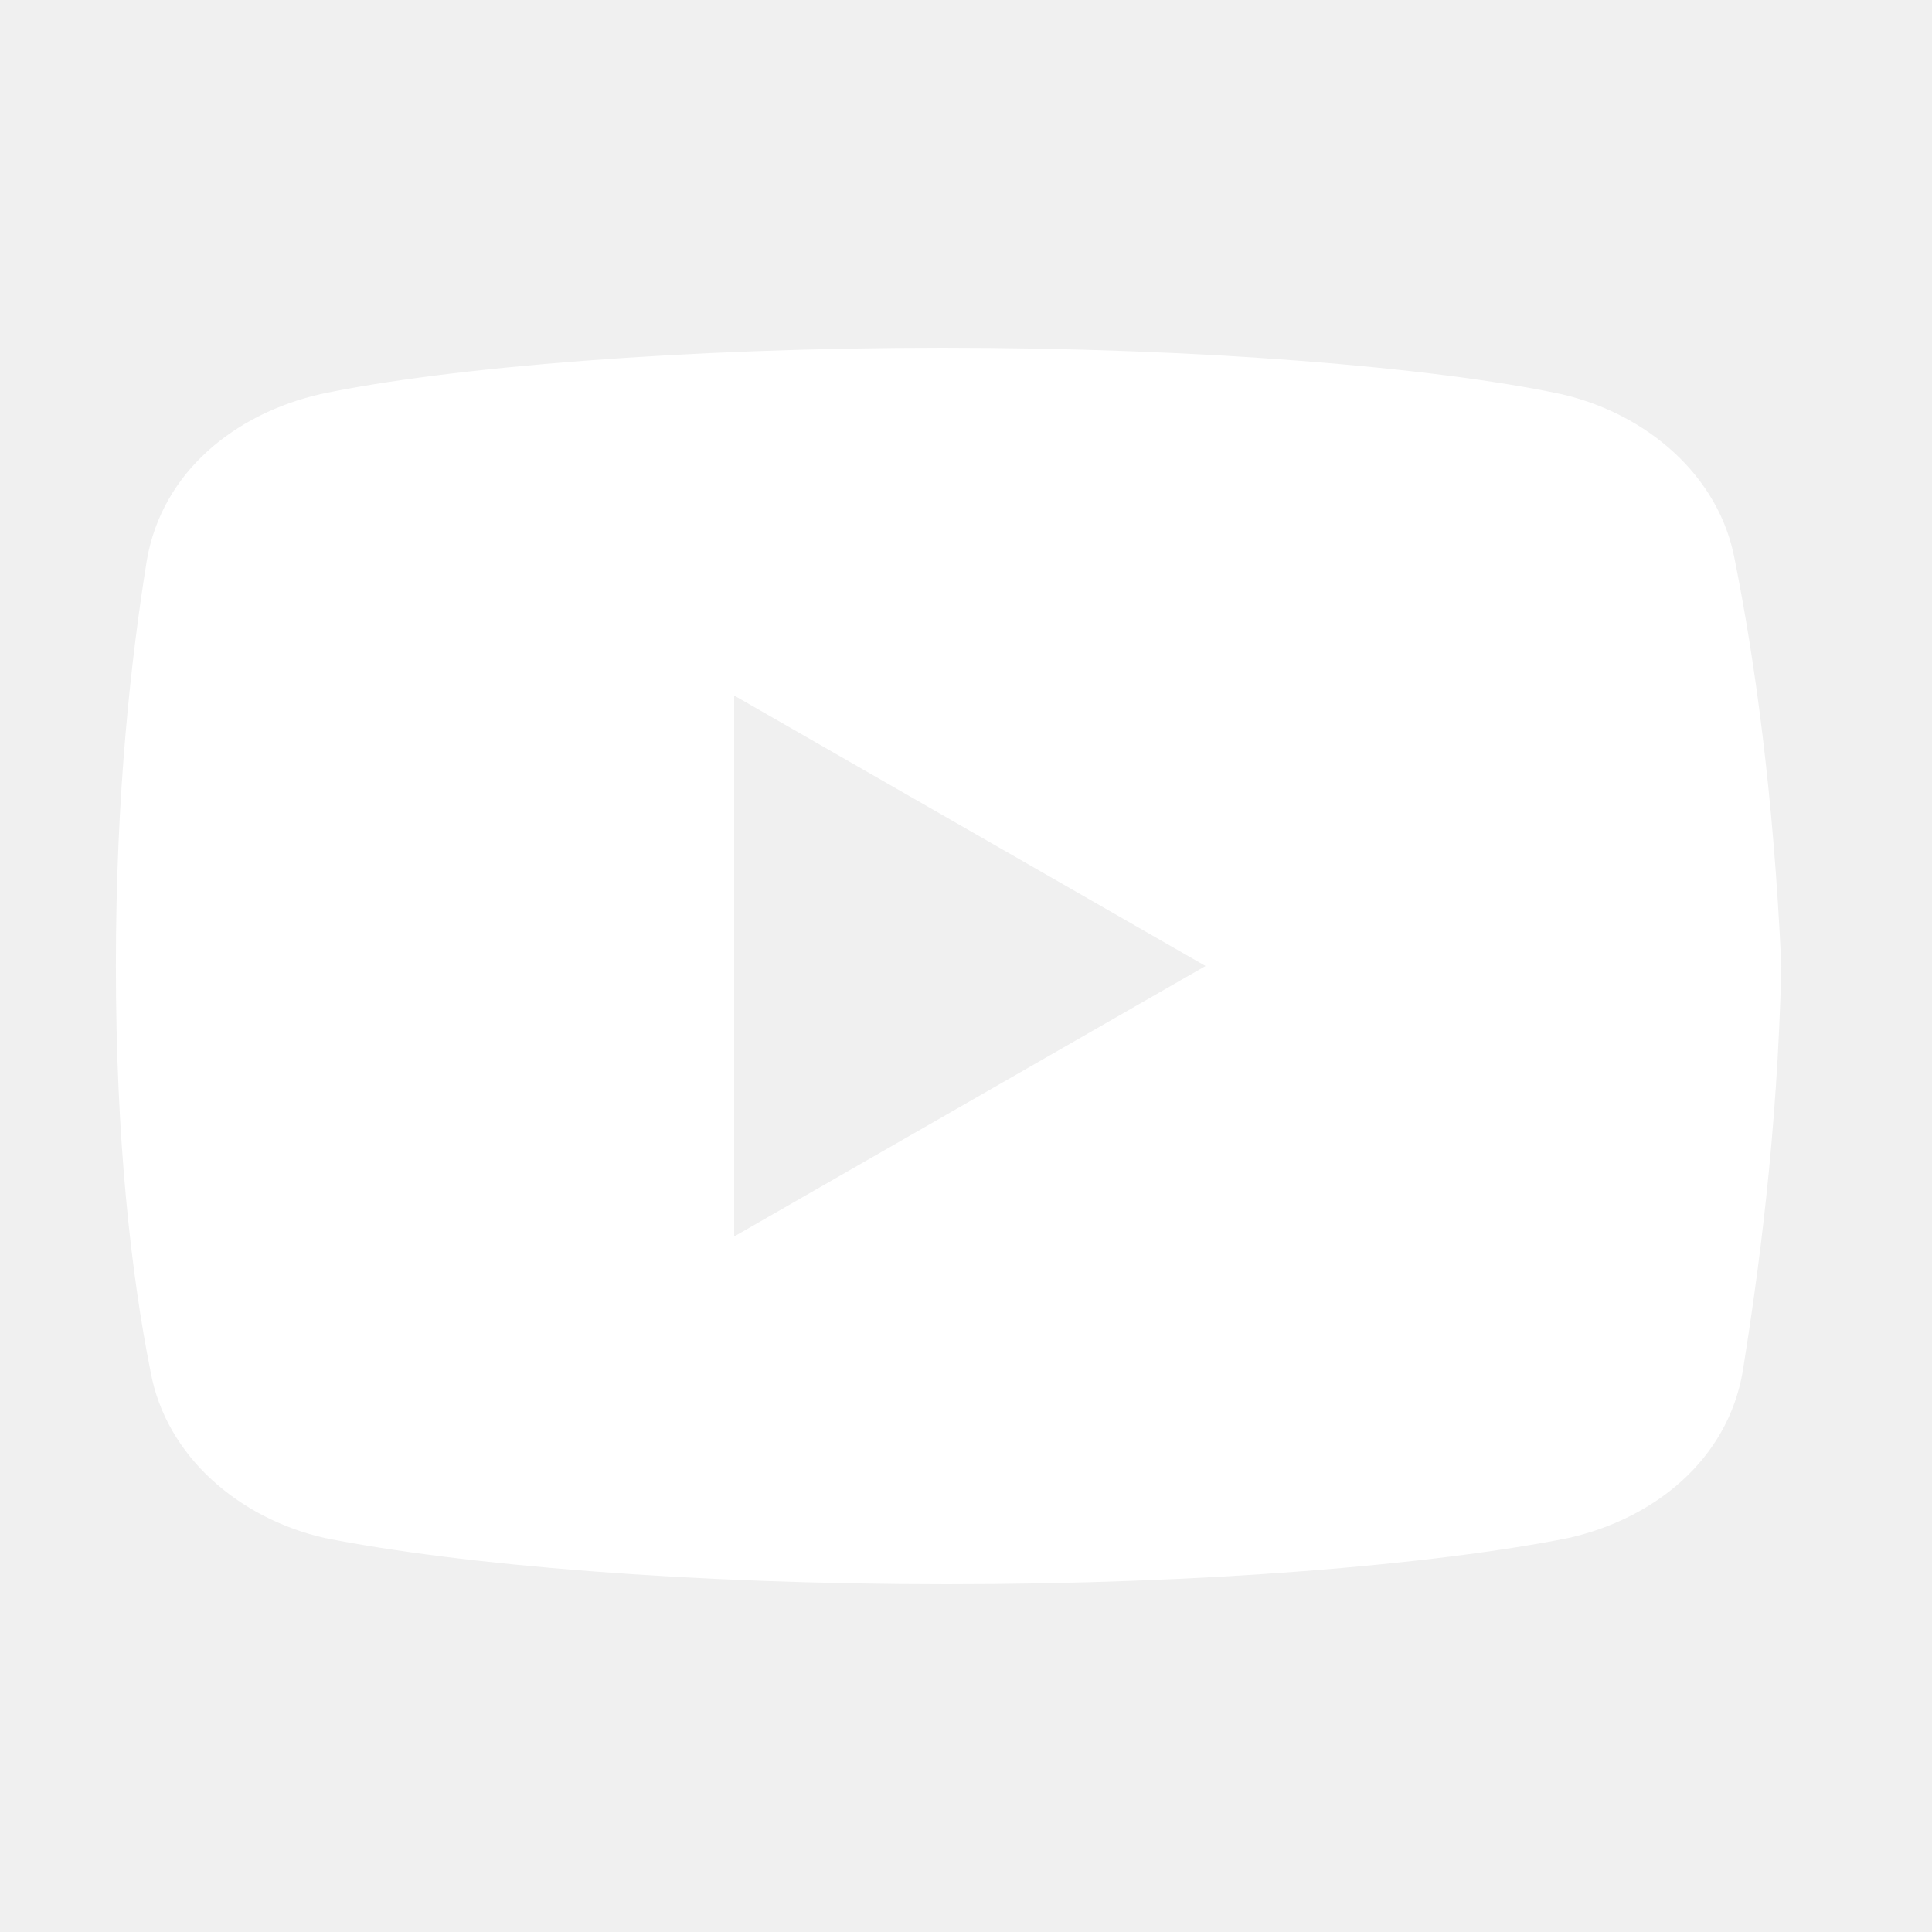
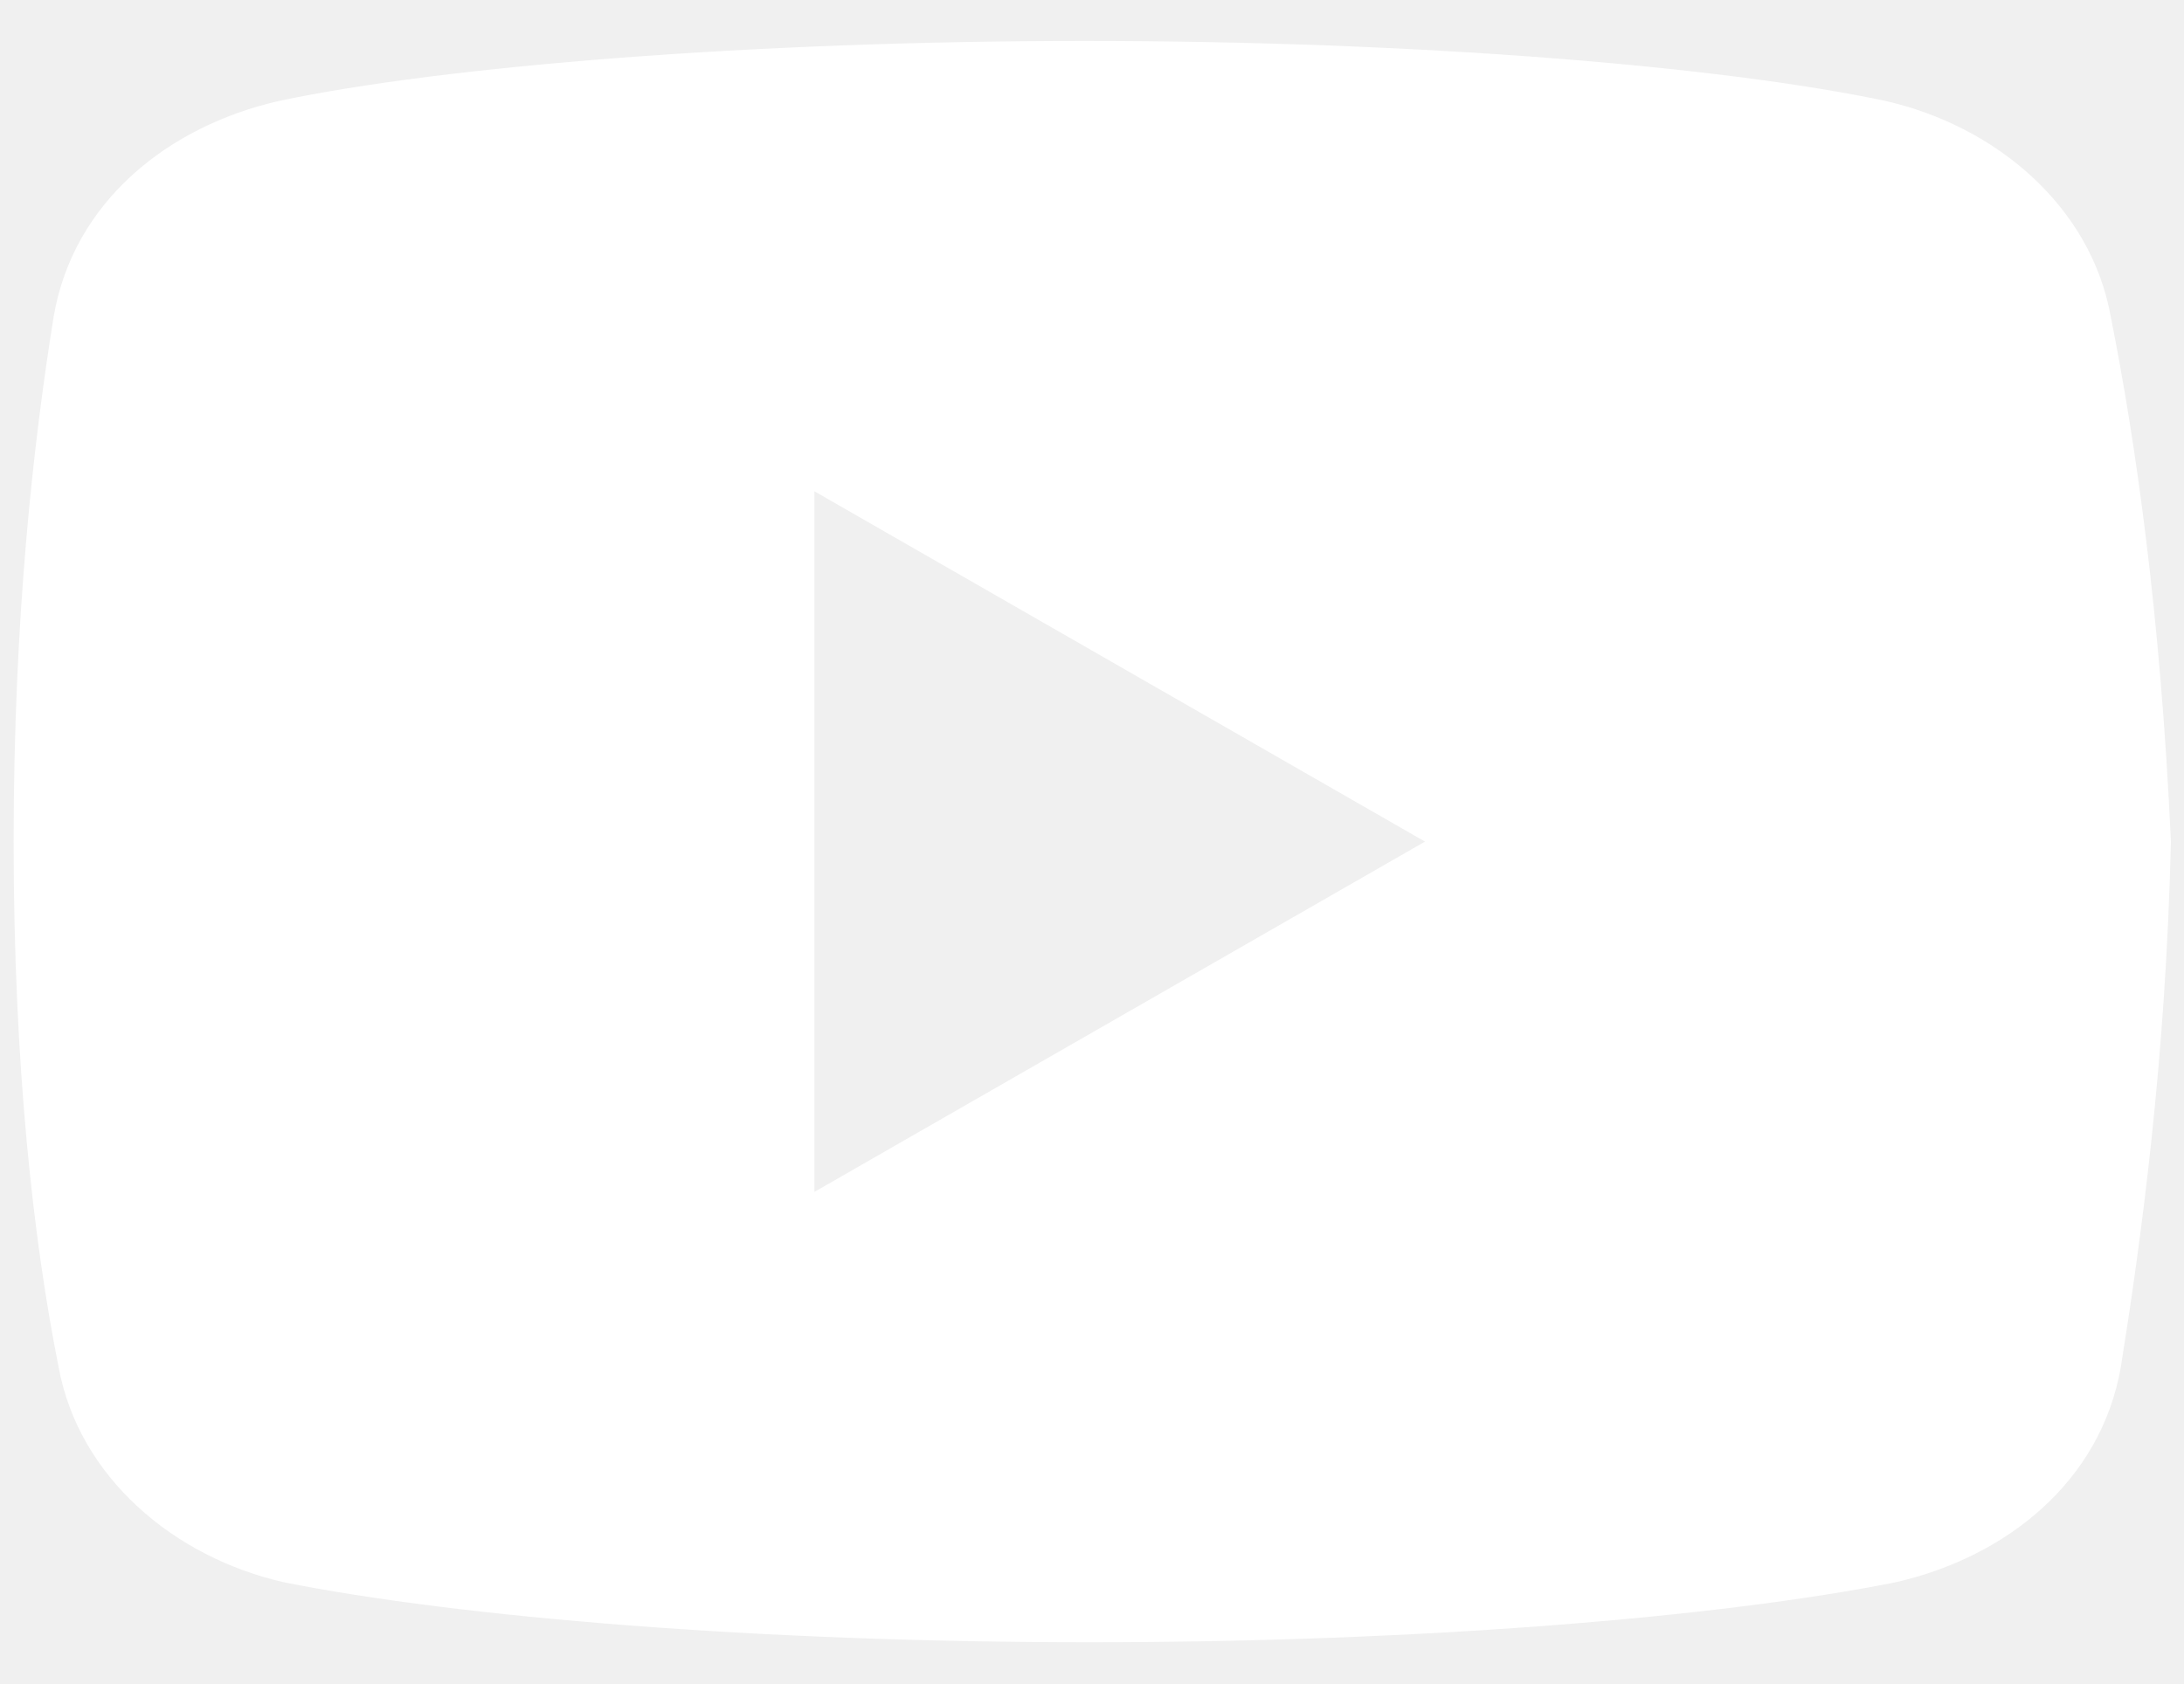
- <svg xmlns="http://www.w3.org/2000/svg" viewBox="0,0,256,256" width="250px" height="250px" fill-rule="nonzero">
-   <g fill="#ffffff" fill-rule="nonzero" stroke="none" stroke-width="1" stroke-linecap="butt" stroke-linejoin="miter" stroke-miterlimit="10" stroke-dasharray="" stroke-dashoffset="0" font-family="none" font-weight="none" font-size="none" text-anchor="none" style="mix-blend-mode: normal">
-     <g transform="scale(5.12,5.12)">
-       <path d="M44.898,14.5c-0.398,-2.199 -2.297,-3.801 -4.5,-4.301c-3.297,-0.699 -9.398,-1.199 -16,-1.199c-6.598,0 -12.797,0.5 -16.098,1.199c-2.199,0.5 -4.102,2 -4.5,4.301c-0.402,2.5 -0.801,6 -0.801,10.5c0,4.5 0.398,8 0.898,10.5c0.402,2.199 2.301,3.801 4.5,4.301c3.5,0.699 9.5,1.199 16.102,1.199c6.602,0 12.602,-0.5 16.102,-1.199c2.199,-0.5 4.098,-2 4.5,-4.301c0.398,-2.5 0.898,-6.102 1,-10.5c-0.203,-4.5 -0.703,-8 -1.203,-10.5zM19,32v-14l12.199,7z" />
-     </g>
-   </g>
+ <svg xmlns="http://www.w3.org/2000/svg" width="48" height="37" viewBox="0 0 48 37" fill="none">
+   <path d="M46.388 6.95C45.95 4.531 43.862 2.769 41.438 2.219C37.812 1.45 31.1 0.9 23.838 0.9C16.581 0.9 9.762 1.45 6.131 2.219C3.712 2.769 1.619 4.419 1.181 6.95C0.738 9.7 0.3 13.55 0.3 18.5C0.3 23.45 0.738 27.3 1.288 30.05C1.731 32.469 3.819 34.231 6.238 34.781C10.088 35.55 16.688 36.1 23.95 36.1C31.212 36.1 37.812 35.55 41.662 34.781C44.081 34.231 46.169 32.581 46.612 30.05C47.05 27.3 47.6 23.338 47.712 18.5C47.488 13.55 46.938 9.7 46.388 6.95ZM17.9 26.2V10.8L31.319 18.5L17.9 26.2Z" fill="white" />
</svg>
